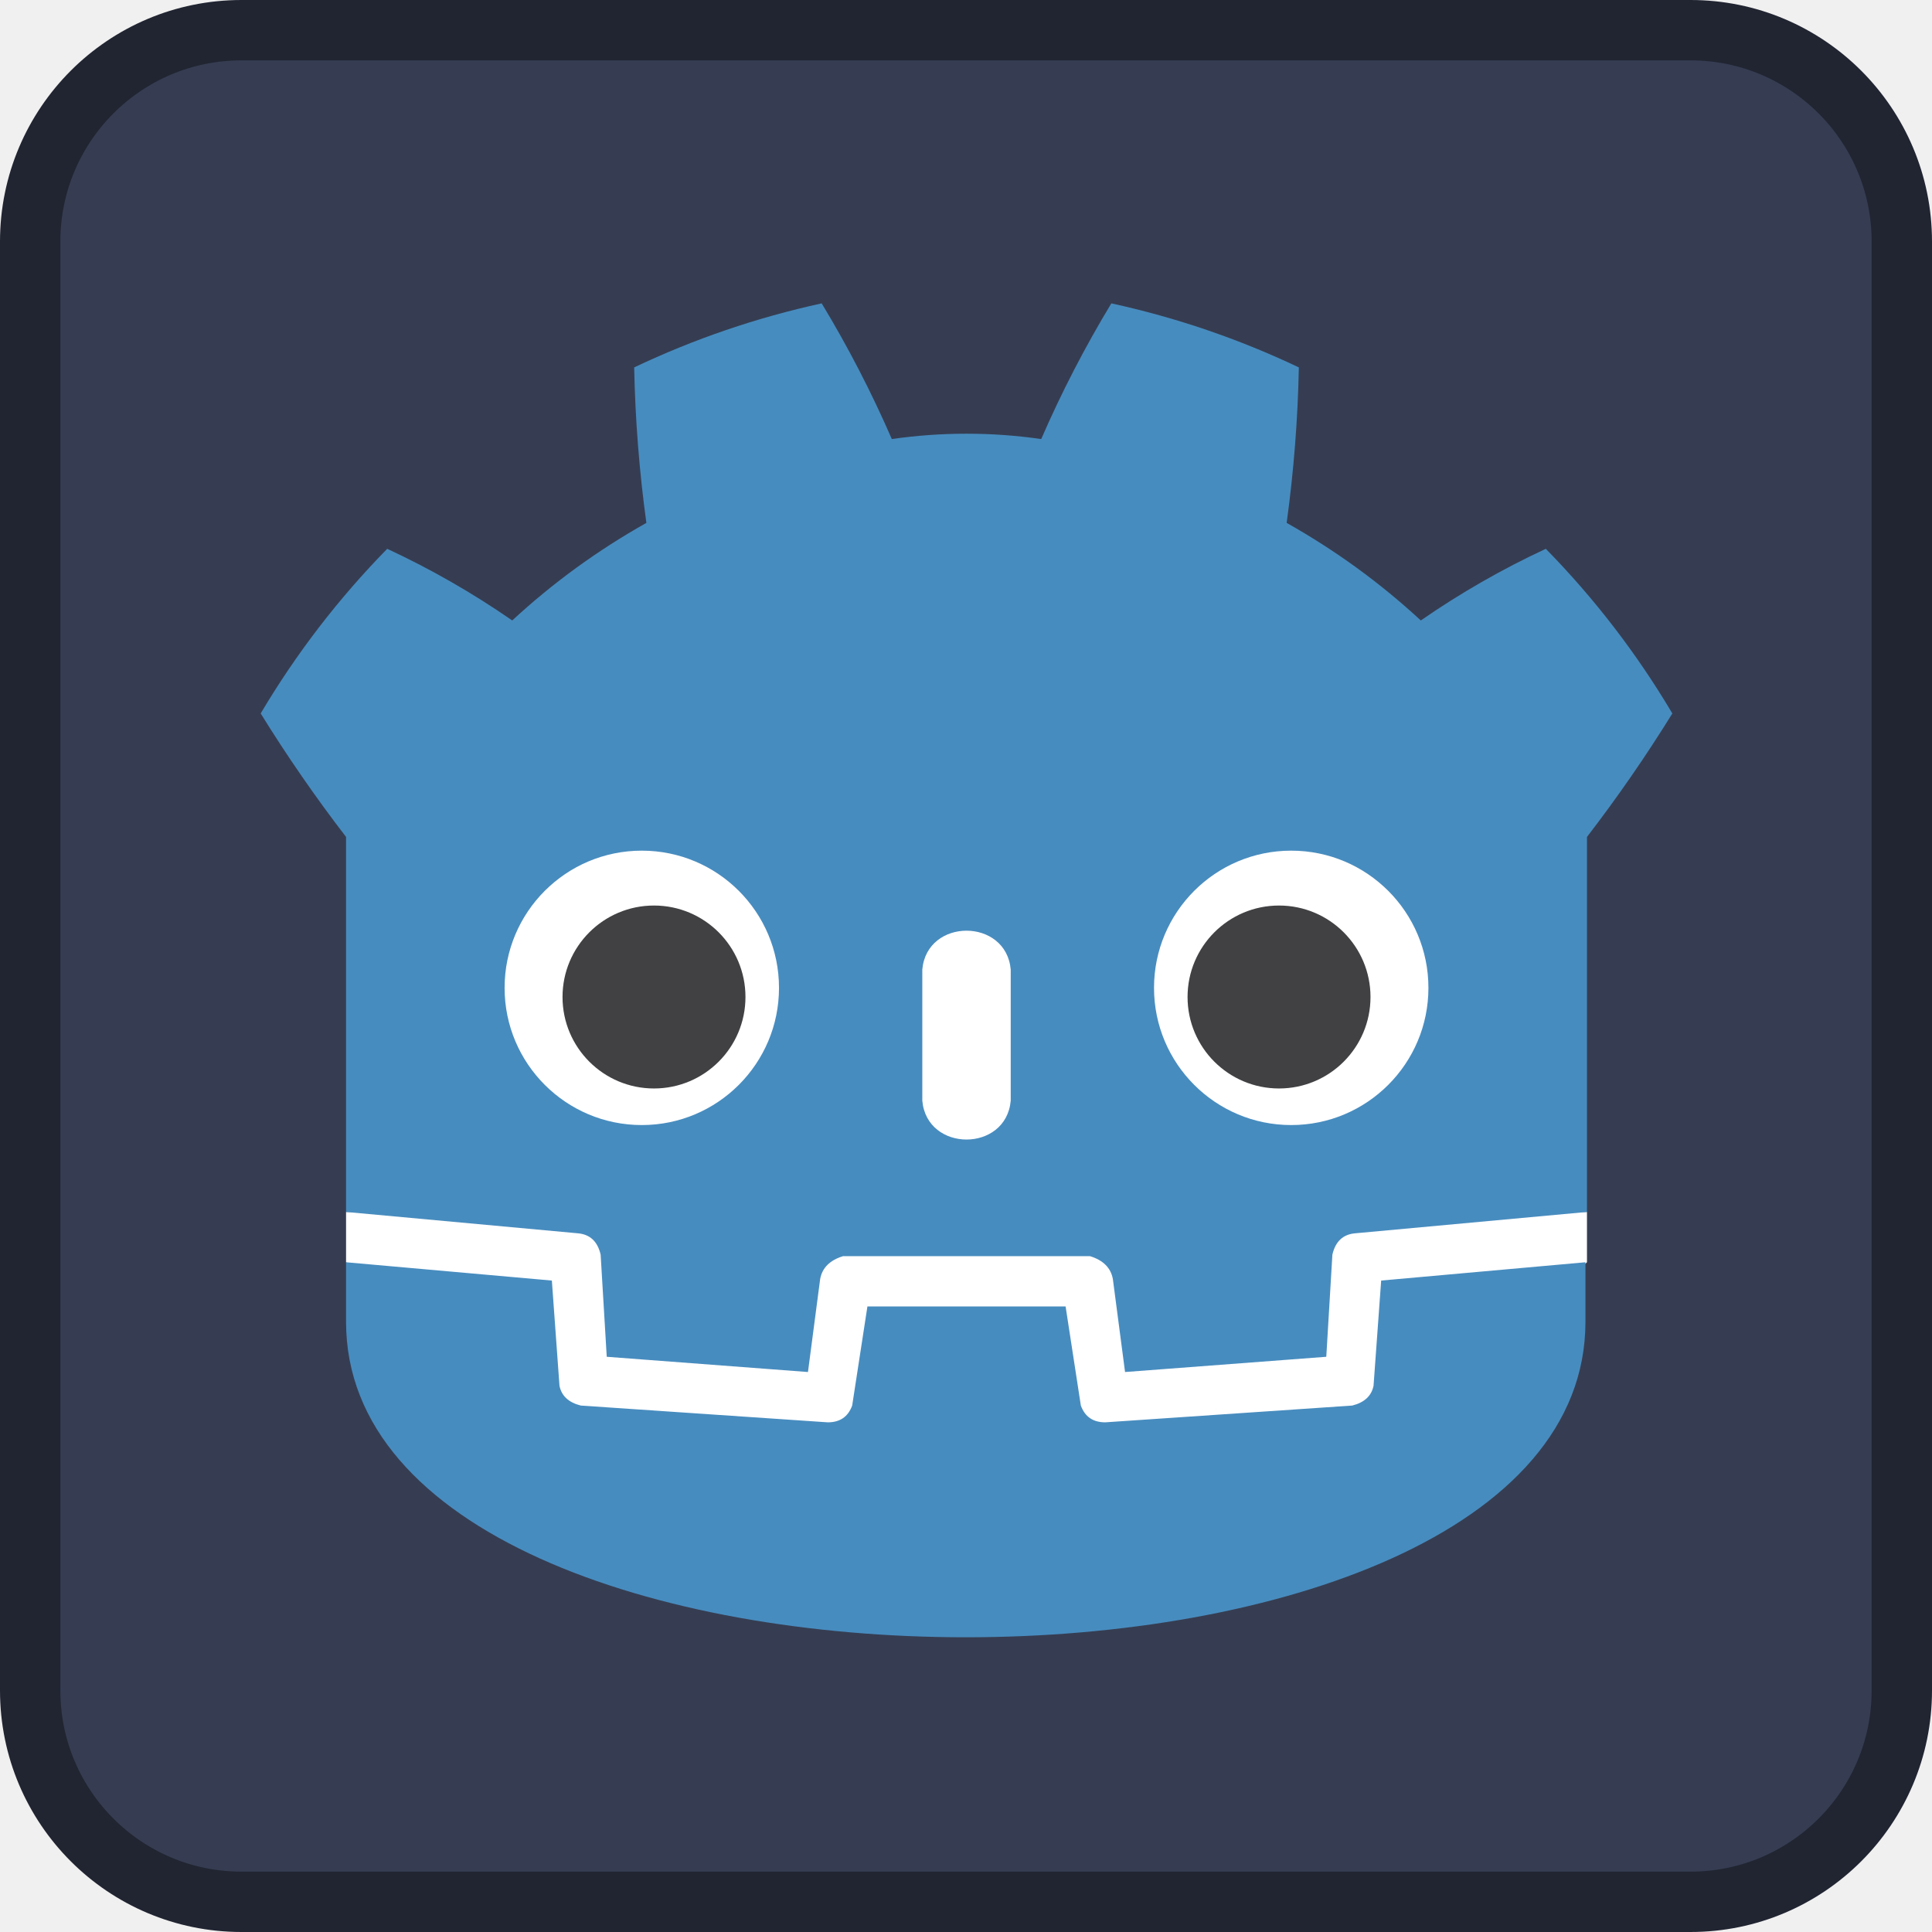
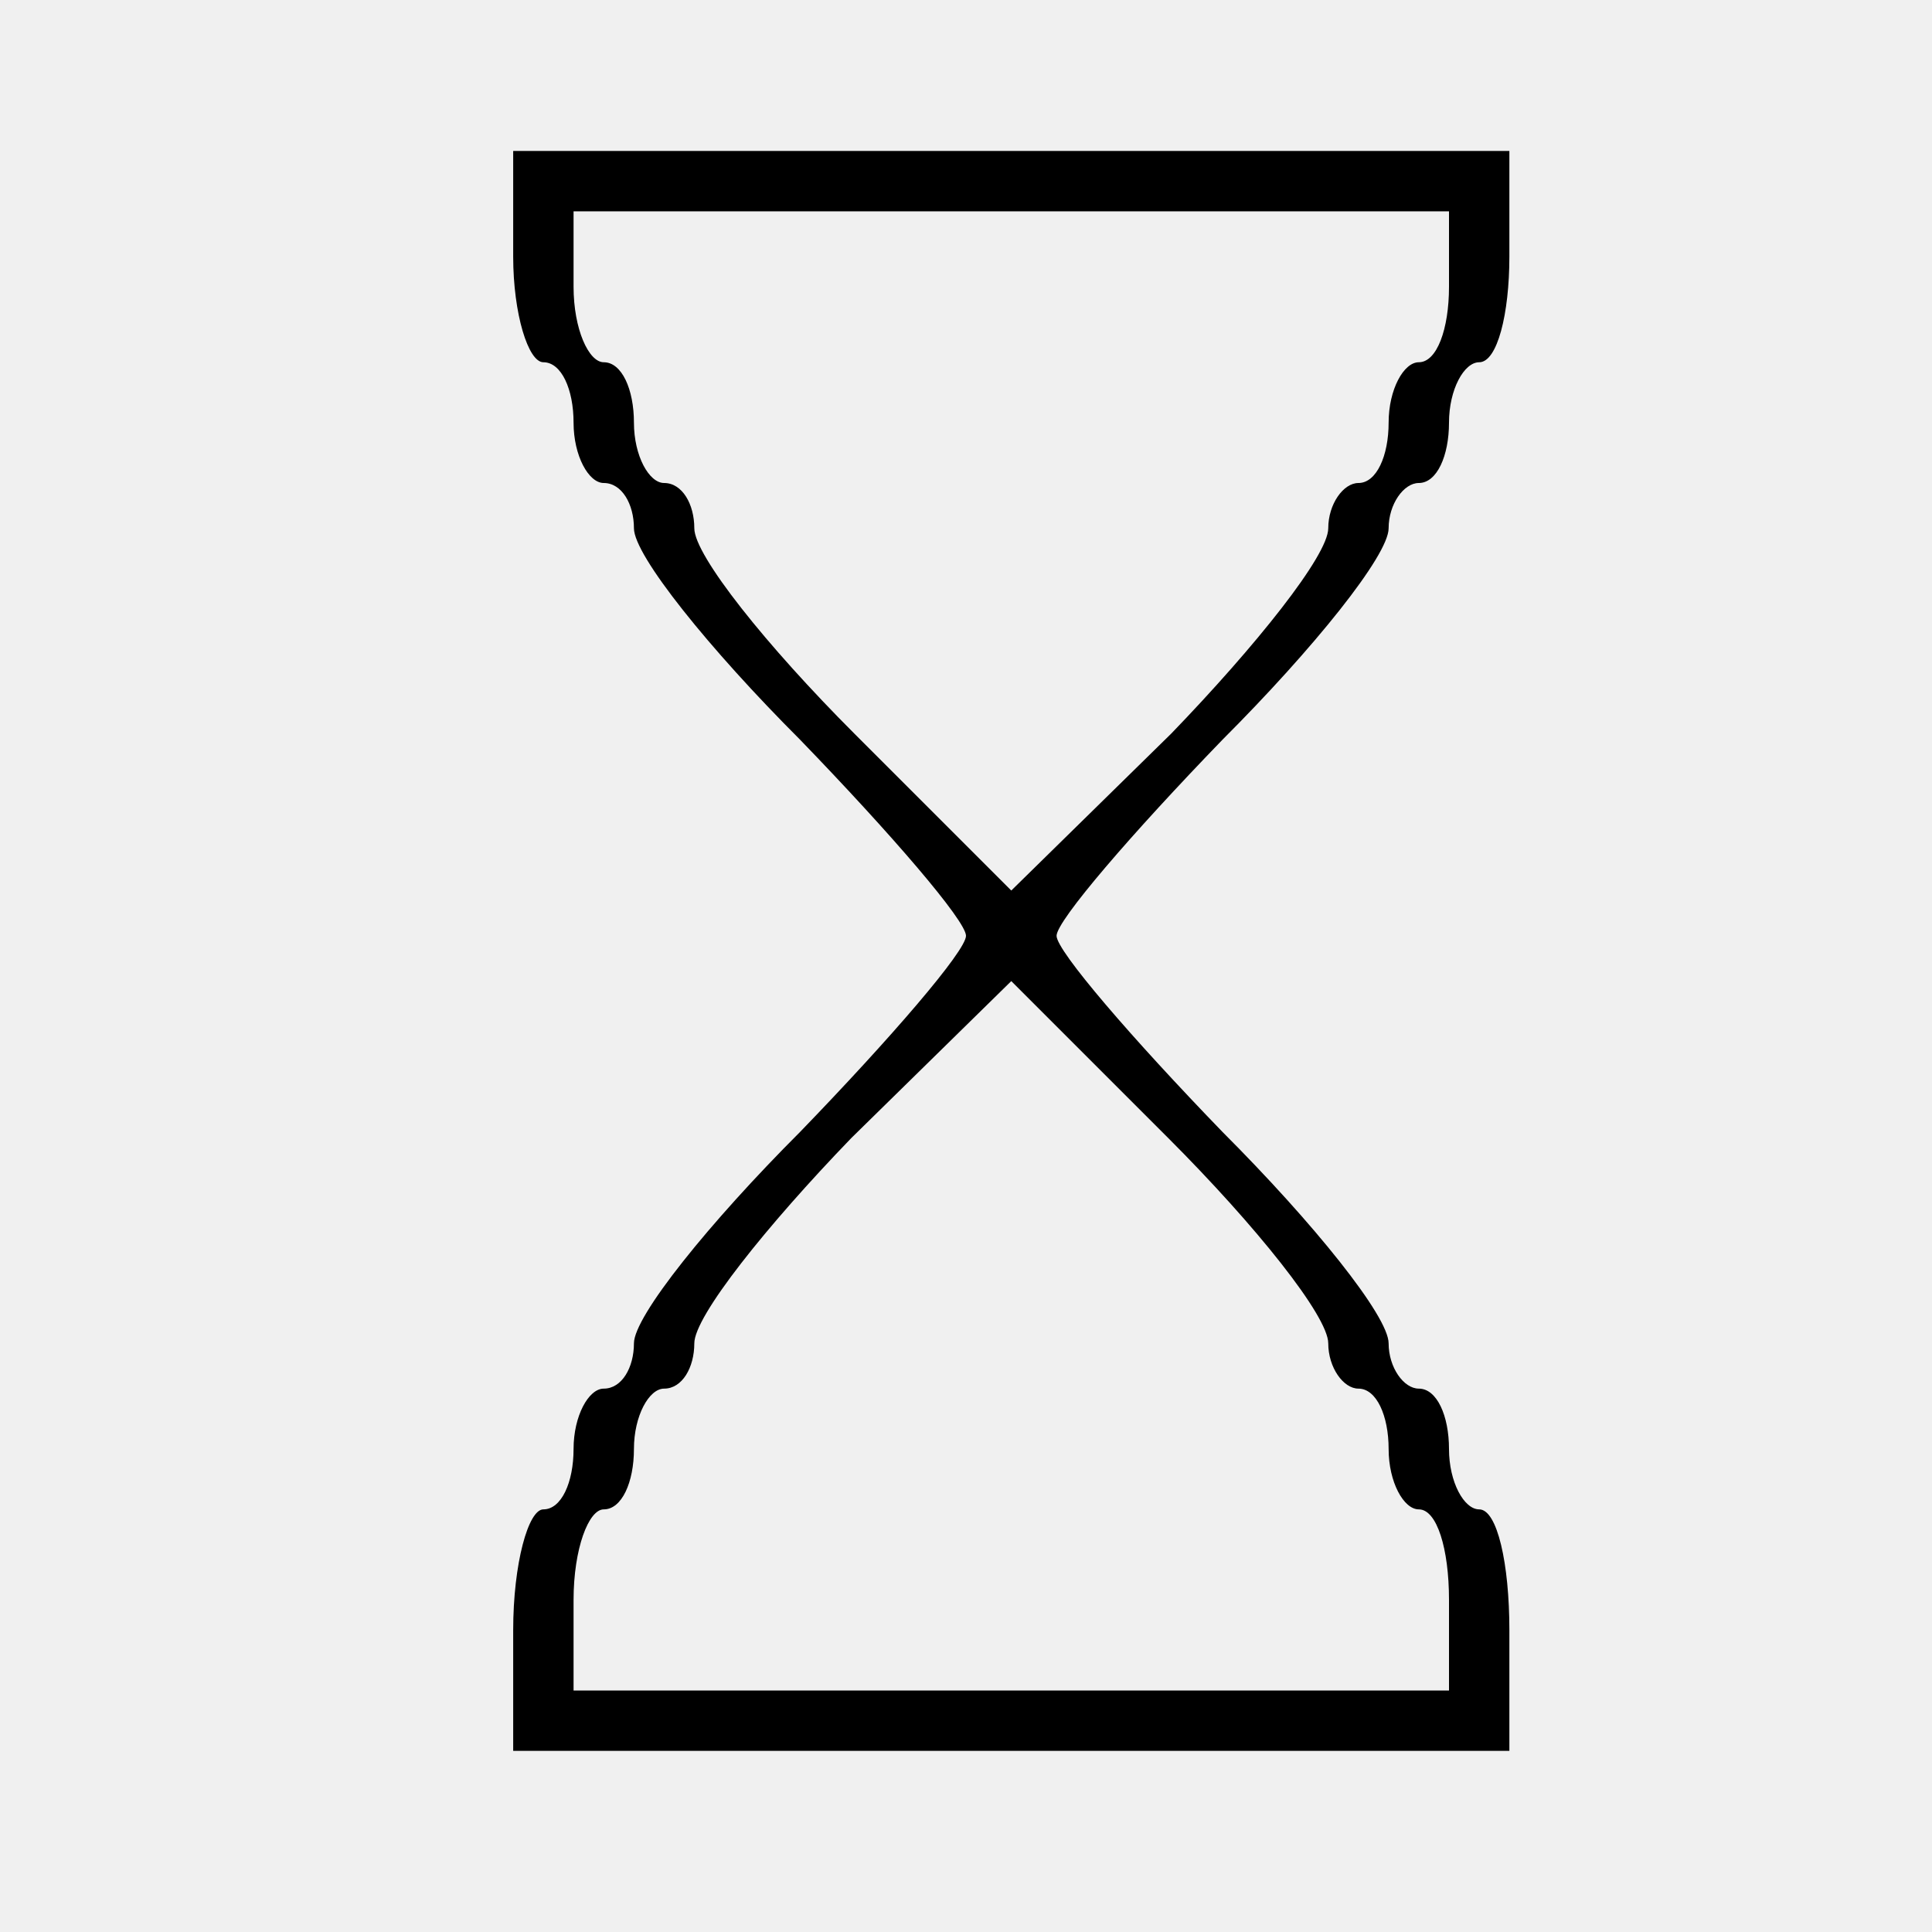
- <svg xmlns="http://www.w3.org/2000/svg" height="128" width="128">
-   <rect x="2" y="2" width="124" height="124" rx="14" fill="#363d52" stroke="#212532" stroke-width="4" />
-   <g transform="scale(.101) translate(122 122)">
-     <g fill="#fff">
-       <path d="M105 673v33q407 354 814 0v-33z" />
-       <path fill="#478cbf" d="m105 673 152 14q12 1 15 14l4 67 132 10 8-61q2-11 15-15h162q13 4 15 15l8 61 132-10 4-67q3-13 15-14l152-14V427q30-39 56-81-35-59-83-108-43 20-82 47-40-37-88-64 7-51 8-102-59-28-123-42-26 43-46 89-49-7-98 0-20-46-46-89-64 14-123 42 1 51 8 102-48 27-88 64-39-27-82-47-48 49-83 108 26 42 56 81zm0 33v39c0 276 813 276 813 0v-39l-134 12-5 69q-2 10-14 13l-162 11q-12 0-16-11l-10-65H447l-10 65q-4 11-16 11l-162-11q-12-3-14-13l-5-69z" />
-       <path d="M483 600c3 34 55 34 58 0v-86c-3-34-55-34-58 0z" />
-       <circle cx="725" cy="526" r="90" />
-       <circle cx="299" cy="526" r="90" />
-     </g>
-     <g fill="#414042">
-       <circle cx="307" cy="532" r="60" />
-       <circle cx="717" cy="532" r="60" />
-     </g>
+ <svg xmlns="http://www.w3.org/2000/svg" version="1.0" width="64pt" height="64pt" viewBox="0 0 64 64" preserveAspectRatio="xMidYMid meet">
+   <g transform="translate(0,64) scale(0.1,-0.1)" fill="#000000" stroke="none">
+     <path d="M170 555 c0 -19 5 -35 10 -35 6 0 10 -9 10 -20 0 -11 5 -20 10 -20 6 0 10 -7 10 -15 0 -9 25 -40 55 -70 30 -31 55 -60 55 -65 0 -5 -25 -34 -55 -65 -30 -30 -55 -61 -55 -70 0 -8 -4 -15 -10 -15 -5 0 -10 -9 -10 -20 0 -11 -4 -20 -10 -20 -5 0 -10 -18 -10 -40 l0 -40 165 0 165 0 0 40 c0 22 -4 40 -10 40 -5 0 -10 9 -10 20 0 11 -4 20 -10 20 -5 0 -10 7 -10 15 0 9 -25 40 -55 70 -30 31 -55 60 -55 65 0 5 25 34 55 65 30 30 55 61 55 70 0 8 5 15 10 15 6 0 10 9 10 20 0 11 5 20 10 20 6 0 10 16 10 35 l0 35 -165 0 -165 0 0 -35z m310 -10 c0 -14 -4 -25 -10 -25 -5 0 -10 -9 -10 -20 0 -11 -4 -20 -10 -20 -5 0 -10 -7 -10 -15 0 -9 -24 -39 -52 -68 l-53 -52 -52 52 c-29 29 -53 59 -53 68 0 8 -4 15 -10 15 -5 0 -10 9 -10 20 0 11 -4 20 -10 20 -5 0 -10 11 -10 25 l0 25 145 0 145 0 0 -25z m-40 -350 c0 -8 5 -15 10 -15 6 0 10 -9 10 -20 0 -11 5 -20 10 -20 6 0 10 -13 10 -30 l0 -30 -145 0 -145 0 0 30 c0 17 5 30 10 30 6 0 10 9 10 20 0 11 5 20 10 20 6 0 10 7 10 15 0 9 24 39 52 68 l53 52 52 -52 c29 -29 53 -59 53 -68z" />
  </g>
</svg>
